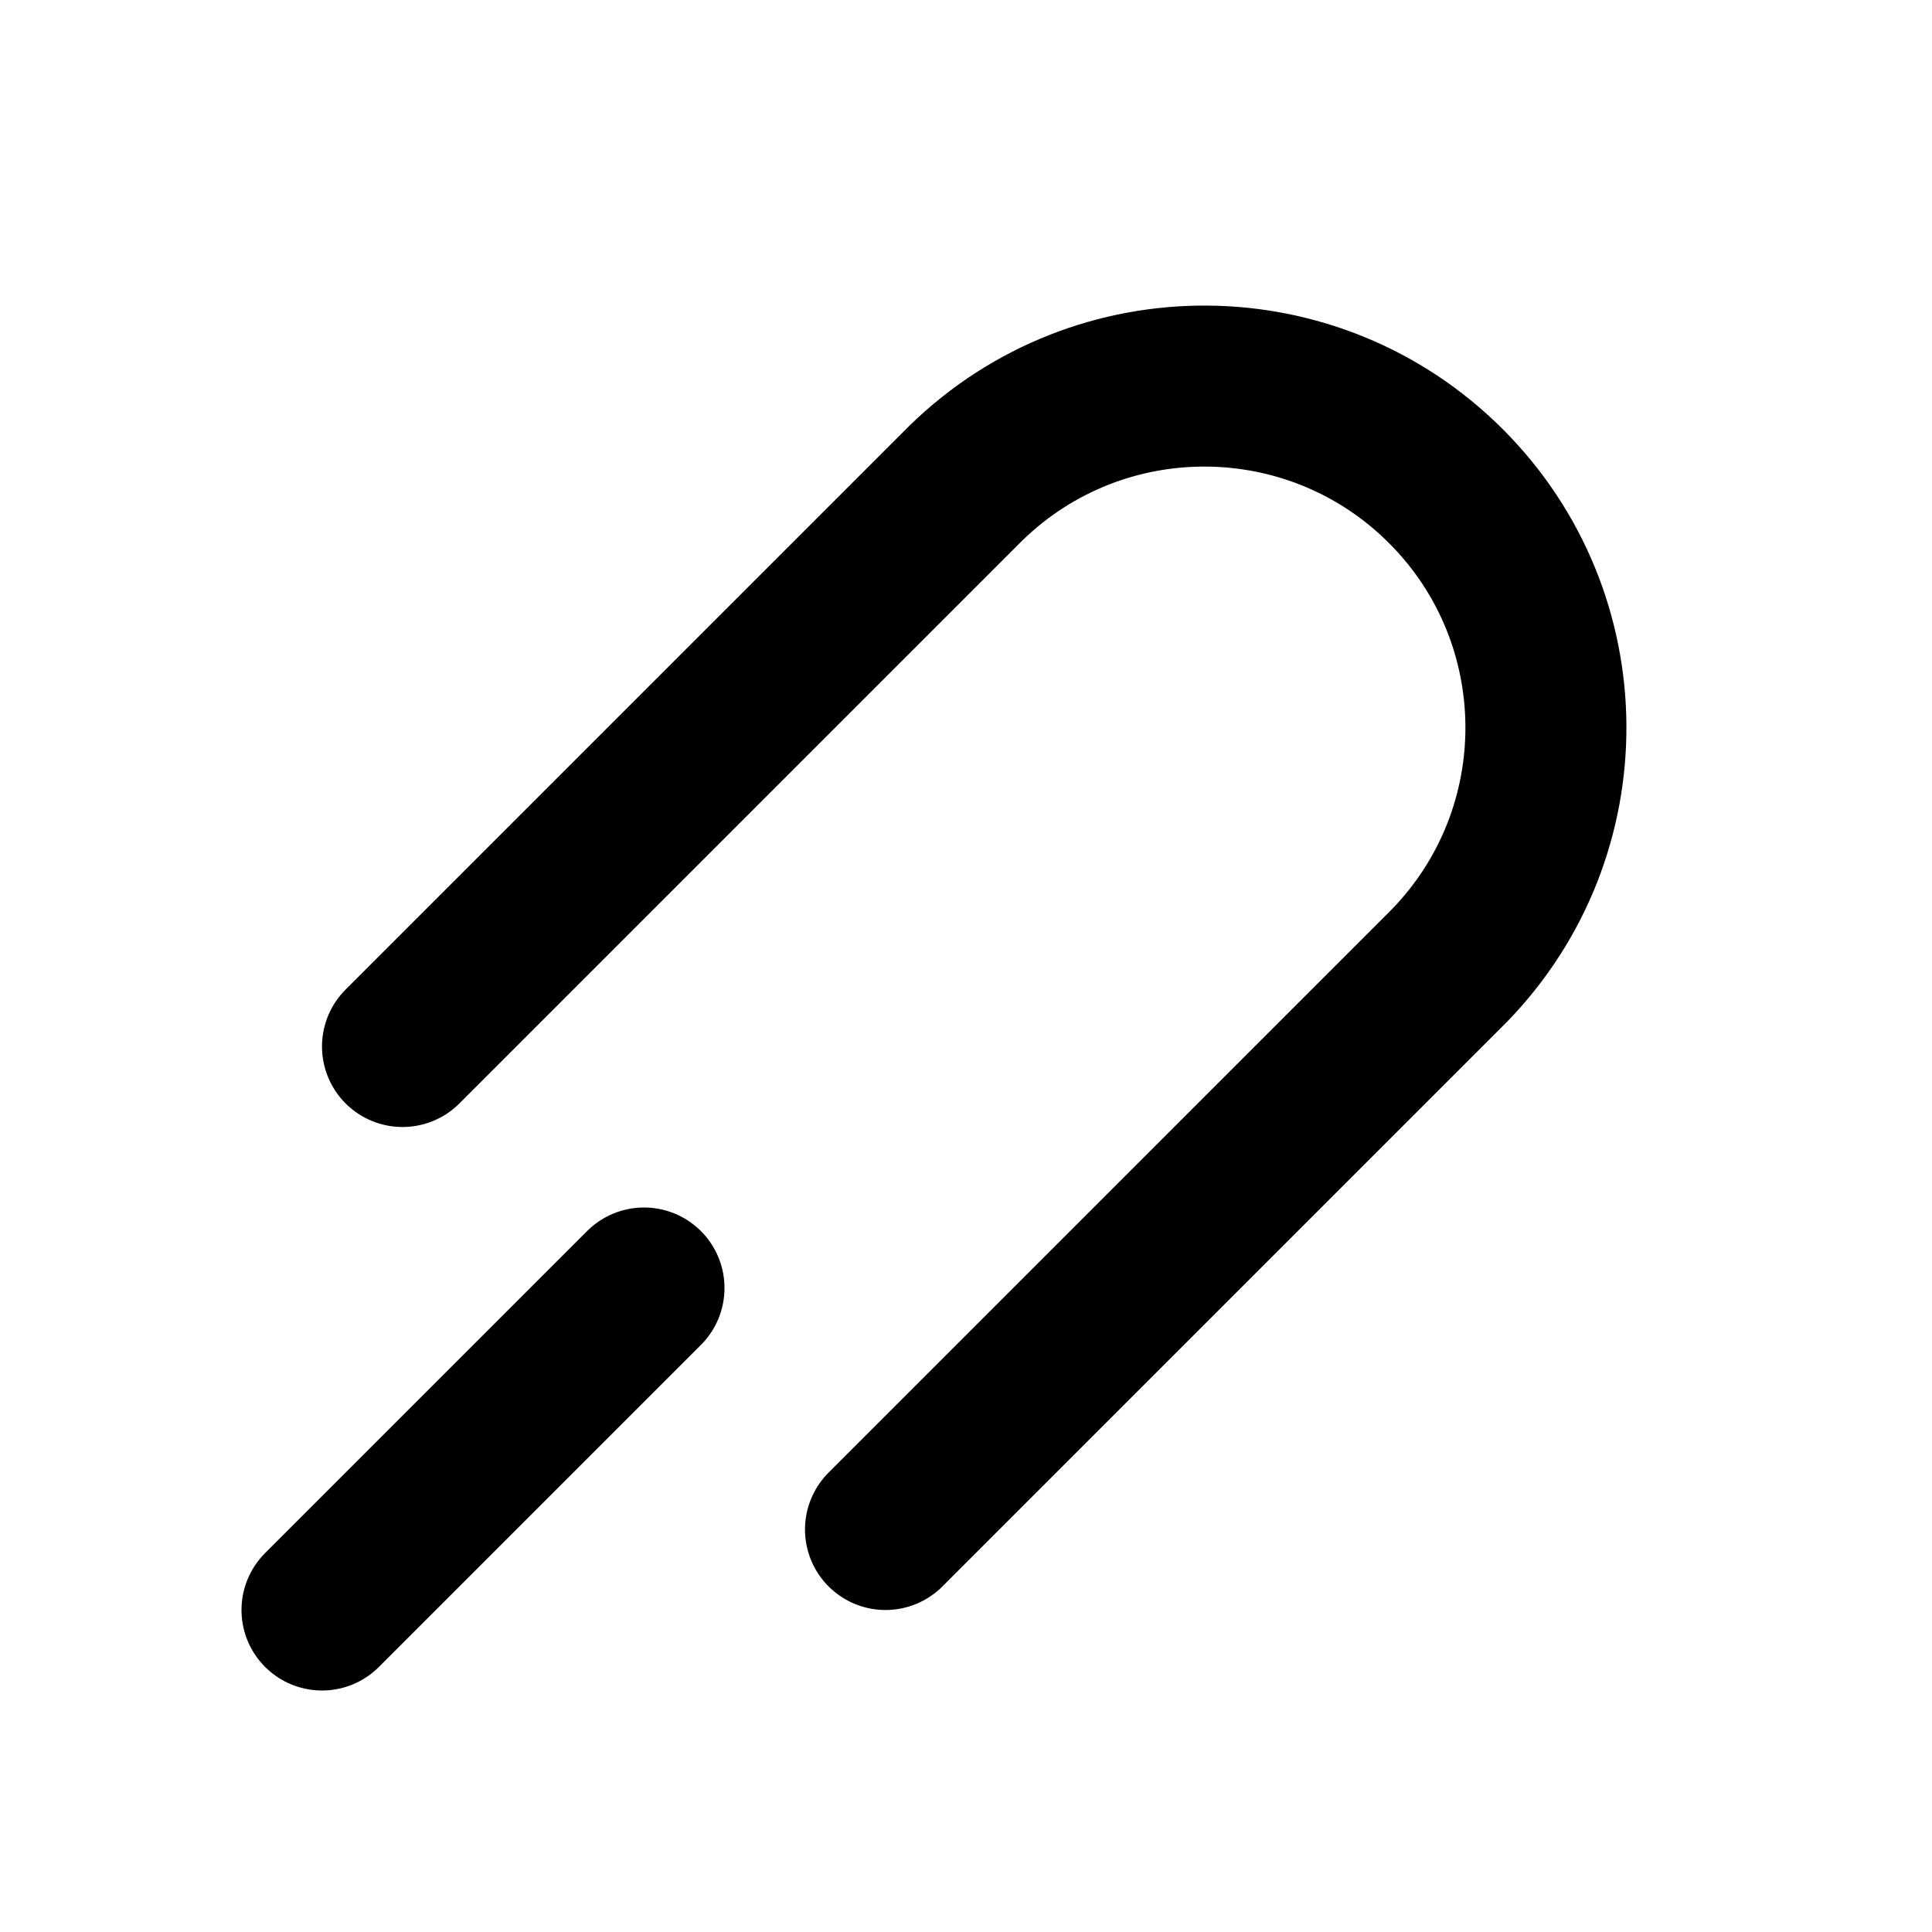
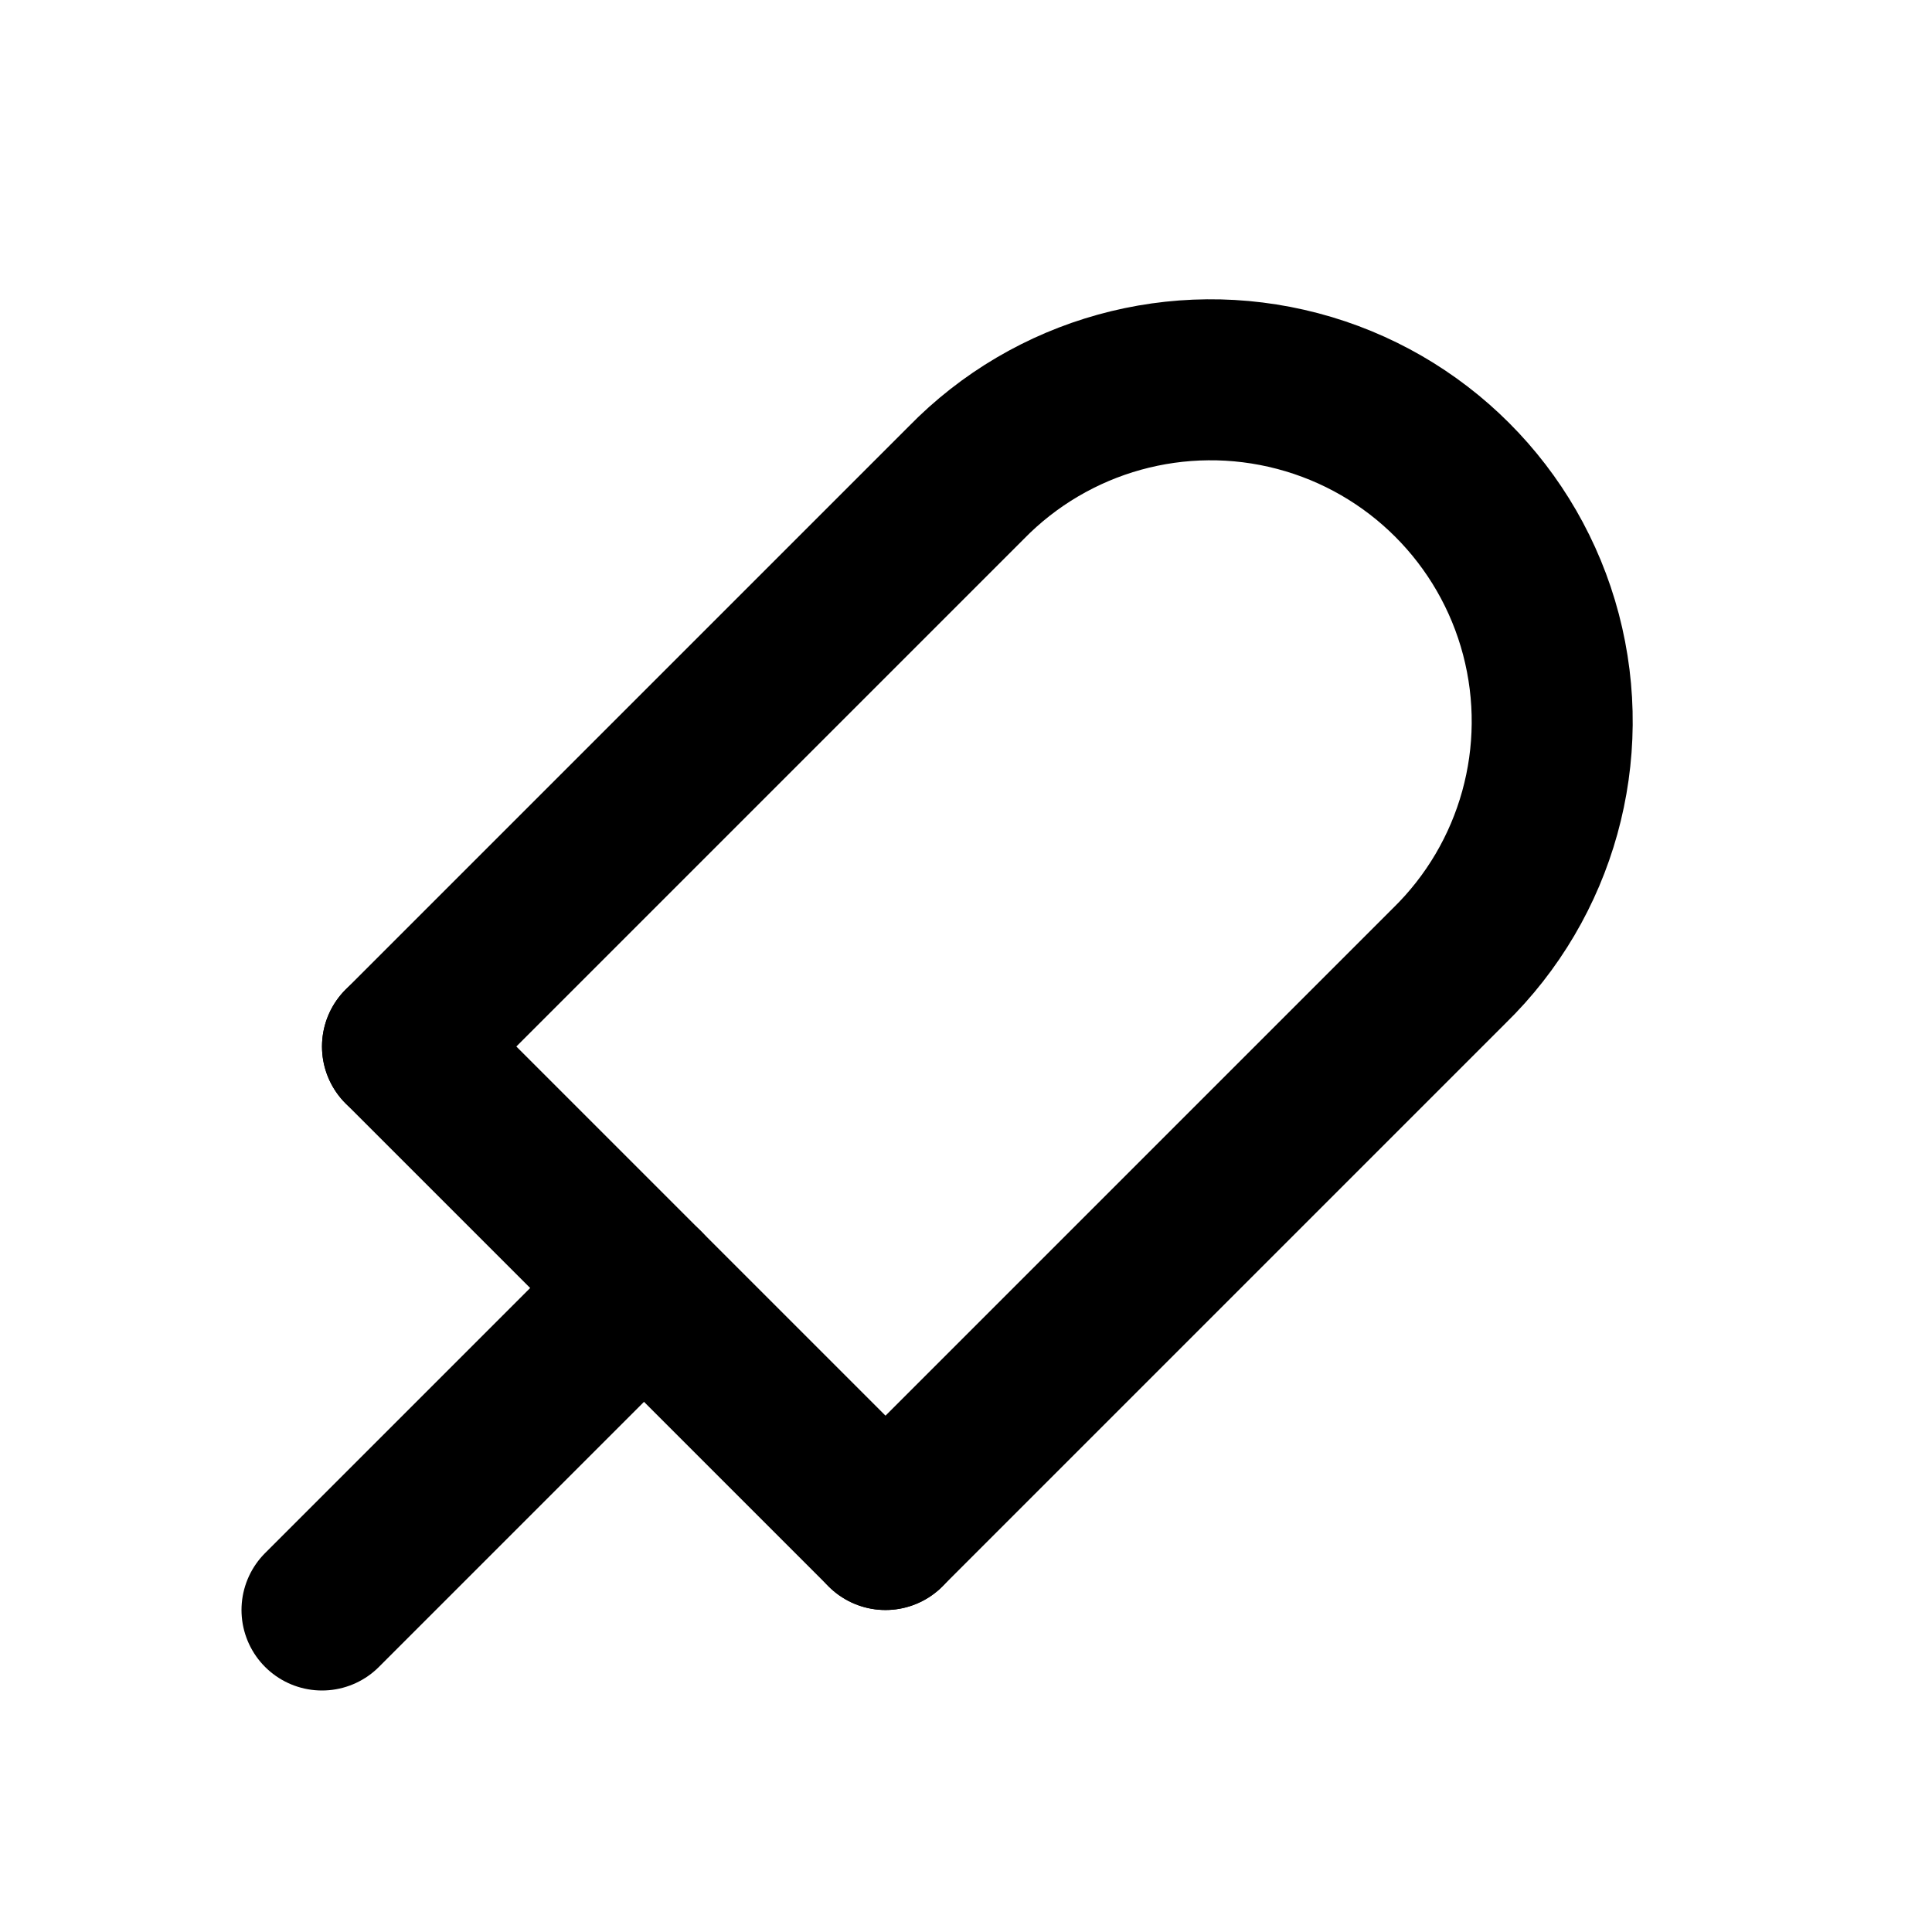
<svg xmlns="http://www.w3.org/2000/svg" width="24" height="24" viewBox="0 0 24 24" fill="none" stroke="currentColor" stroke-width="2" stroke-linecap="round" stroke-linejoin="round">
  <path d="M4 20l4-4" />
-   <path d="M11 19l7-7a4.243 4.243 0 0 0-6-6l-7 7" />
+   <path d="M5 13l7-7a4.243 4.243 0 1 1 6 6l-7 7" />
+   <path d="M5 13l6 6" />
</svg>
